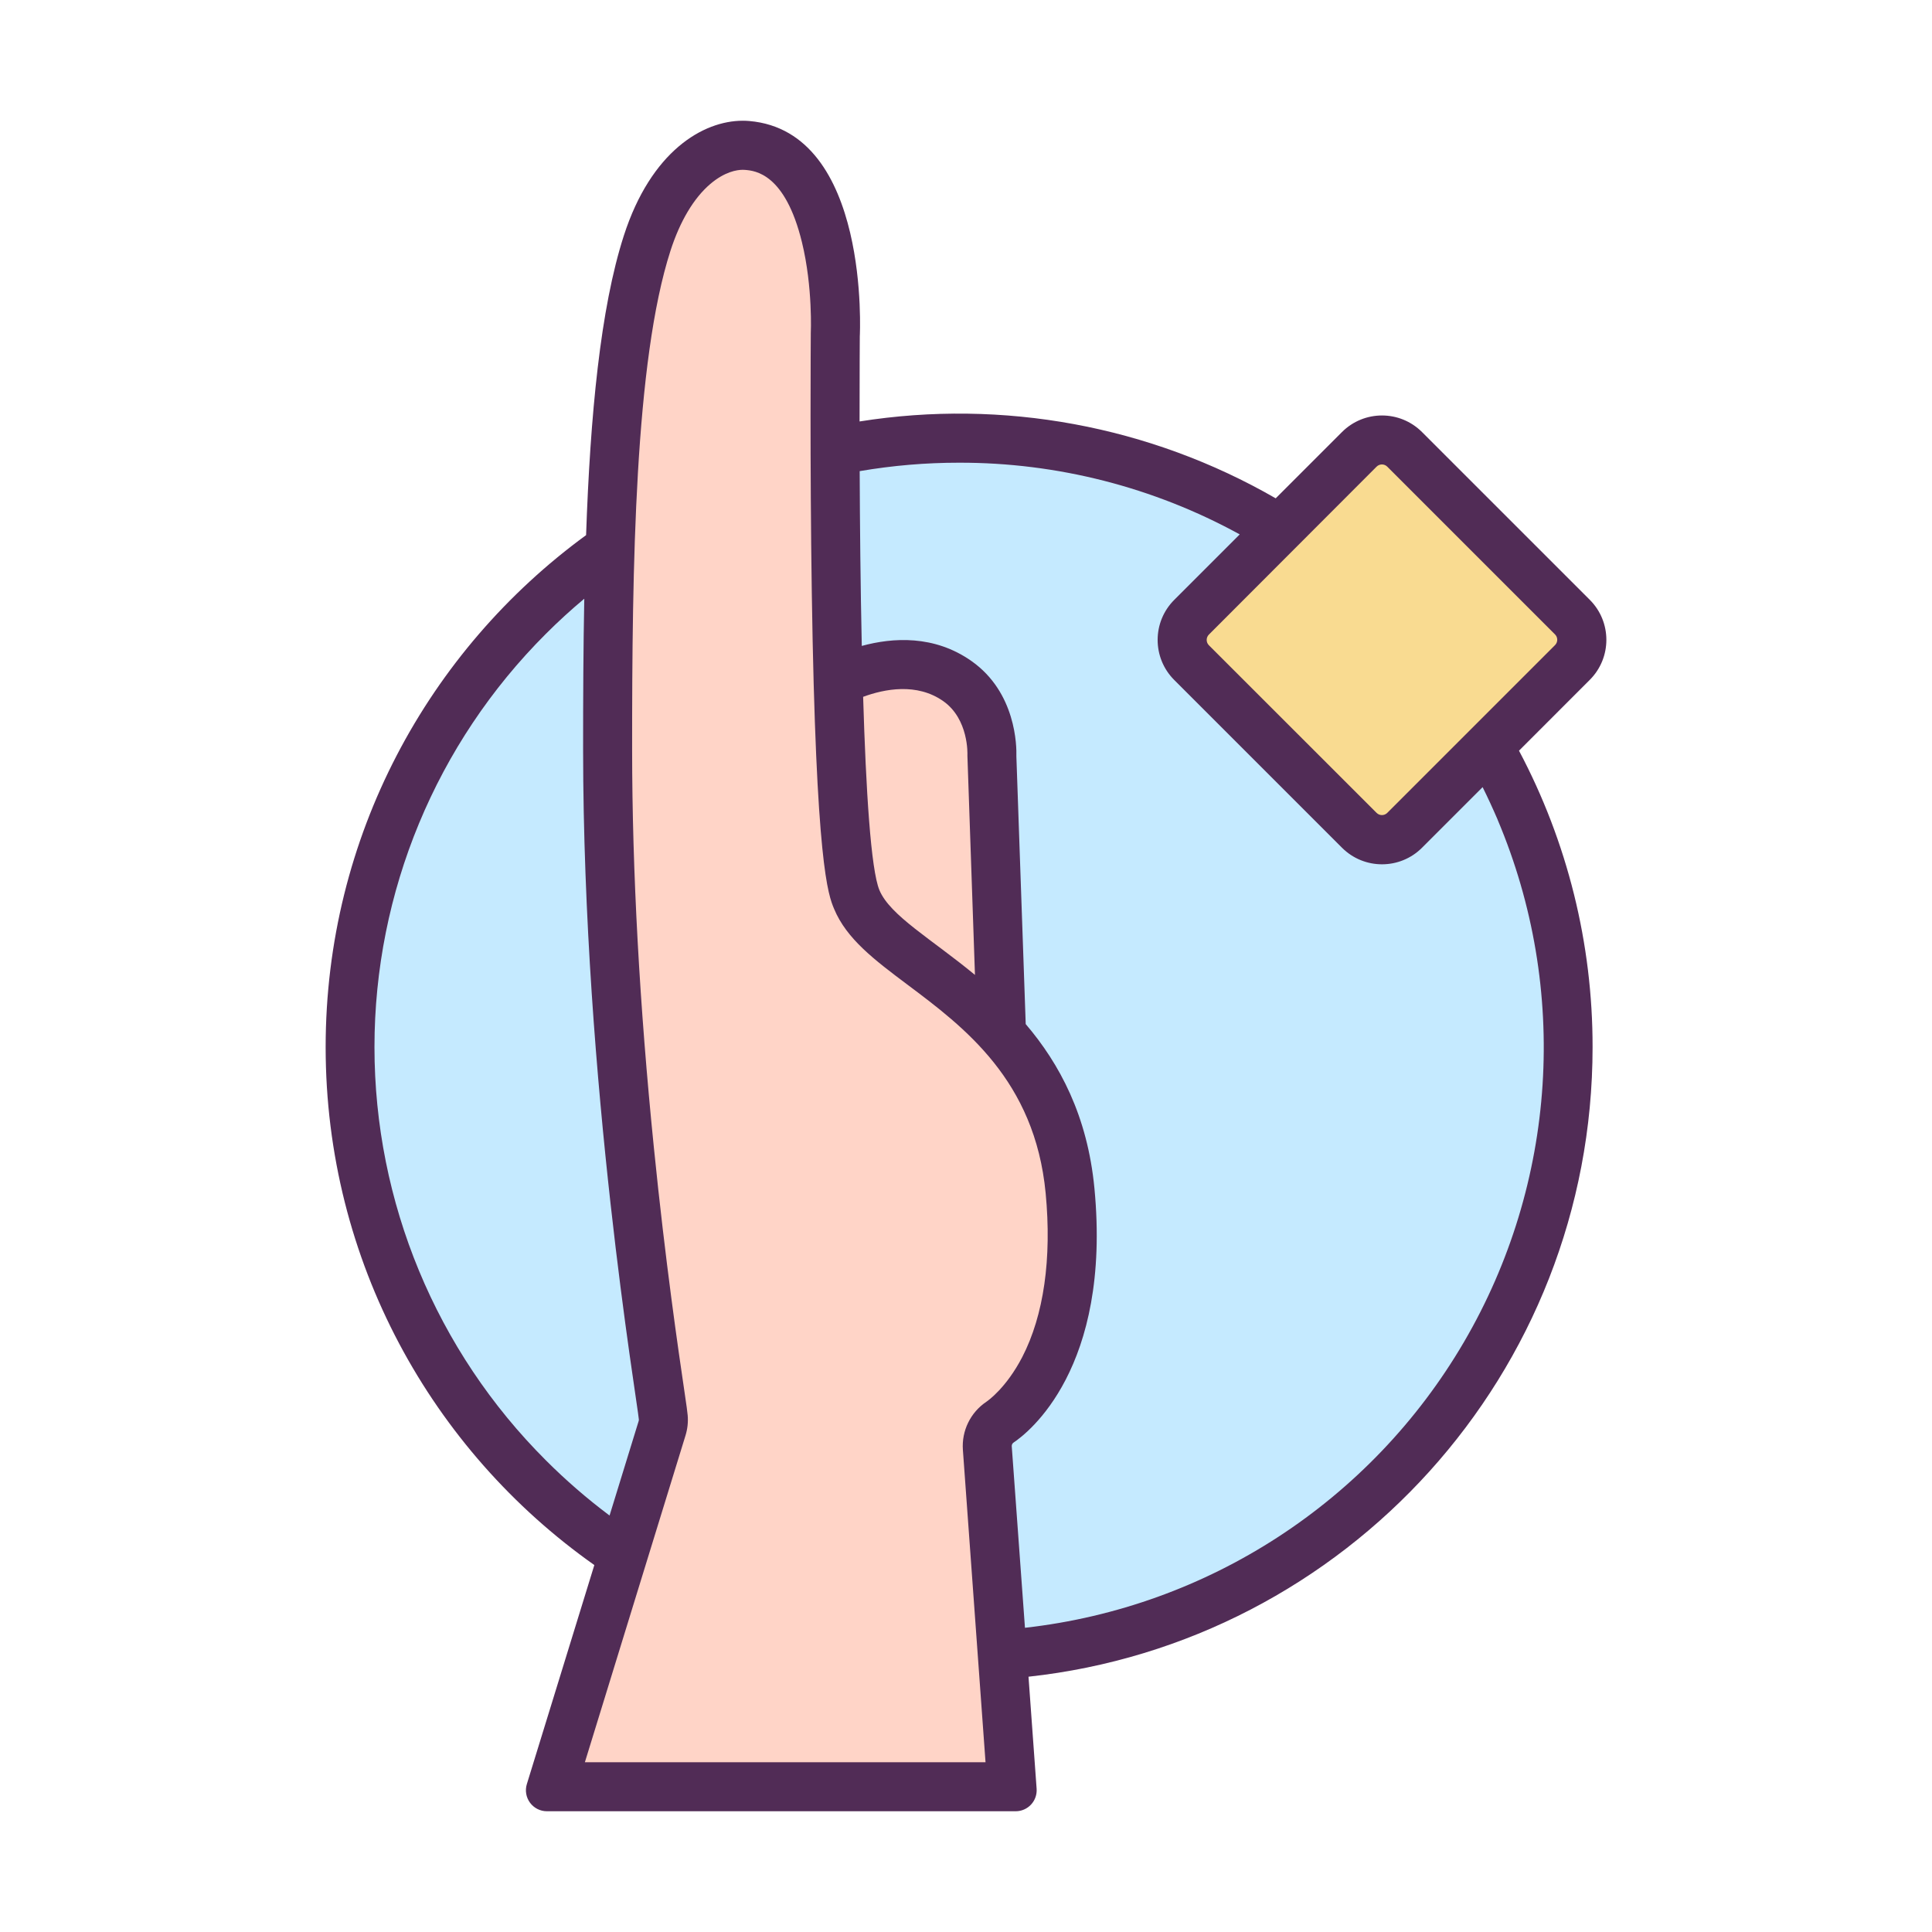
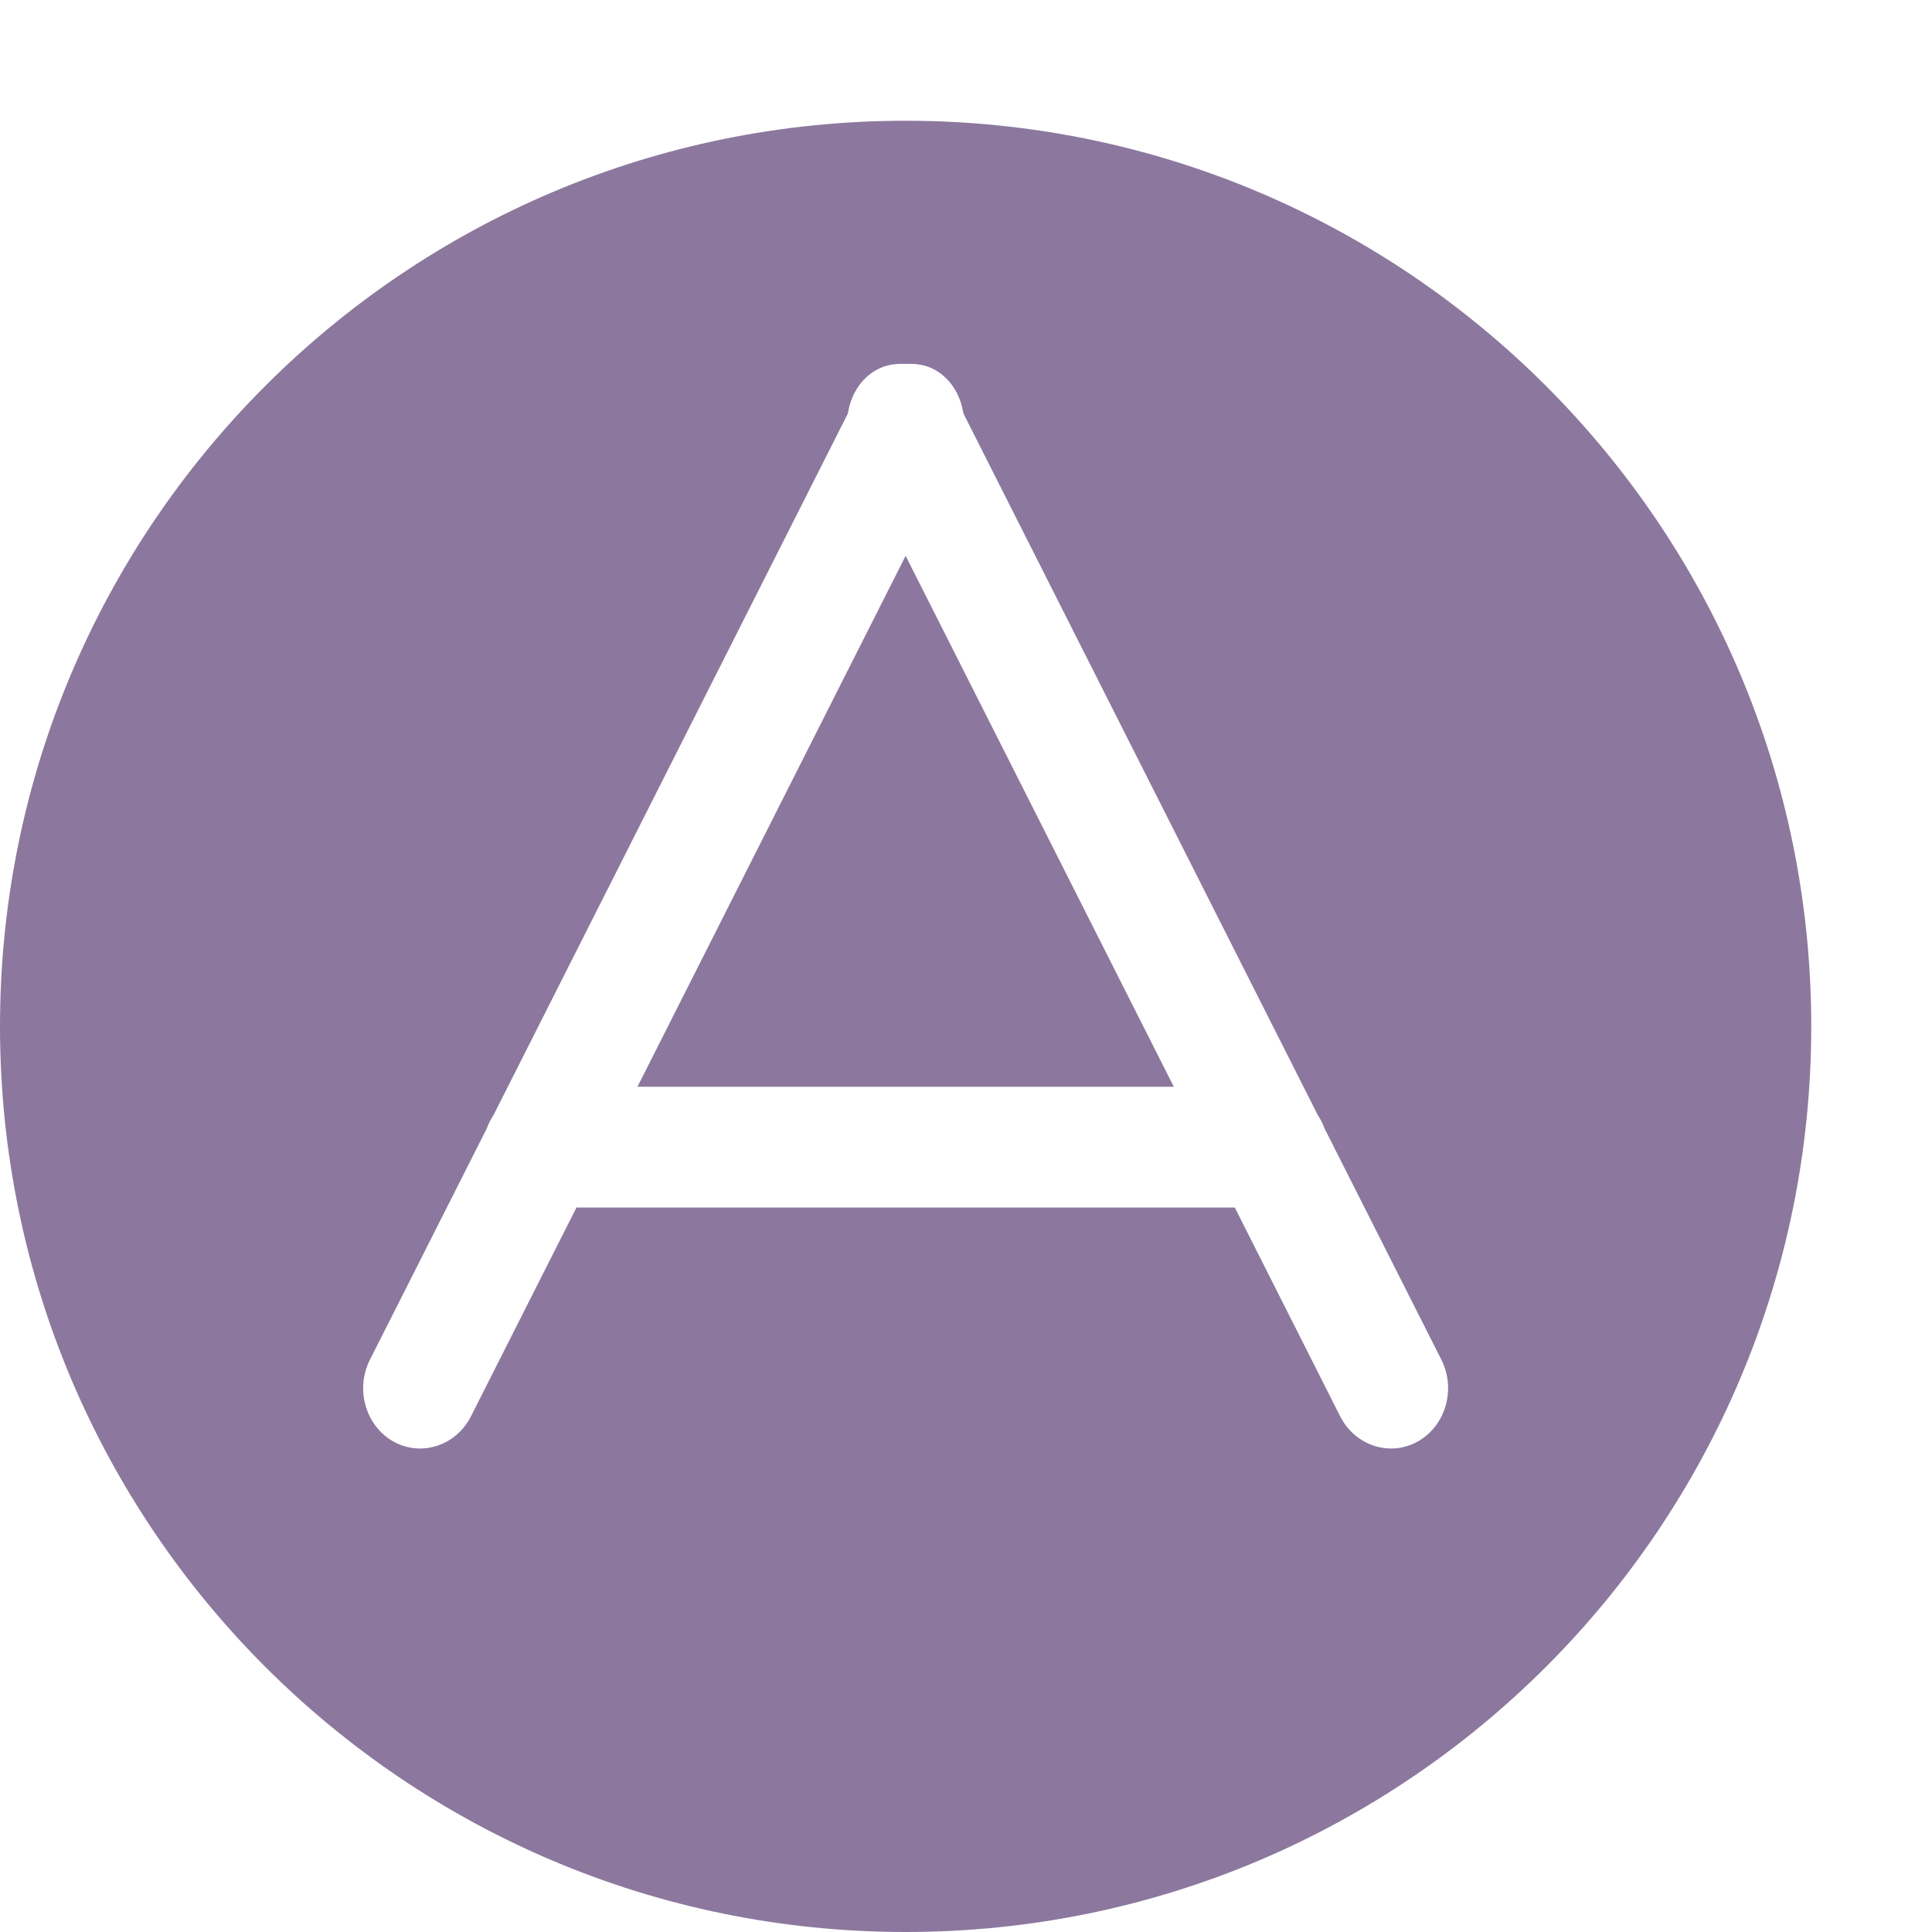
- <svg xmlns="http://www.w3.org/2000/svg" t="1522204093649" class="icon" style="" viewBox="0 0 1024 1024" version="1.1" p-id="1824" width="128" height="128">
+ <svg xmlns="http://www.w3.org/2000/svg" t="1533026719791" class="icon" style="" viewBox="0 0 1024 1024" version="1.1" p-id="1472" width="128" height="128">
  <defs>
    <style type="text/css" />
  </defs>
-   <path d="M732.48 445a16.89 16.89 0 0 1-12-5l-88.92-88.92a17 17 0 0 1 0-24l46.68-46.68a320.63 320.63 0 0 0-169.88-48.21 325.83 325.83 0 0 0-65.74 6.68c0.06 22.22 0.23 48.48 0.63 75.16 0.26 17.45 0.59 33 1 46.82 11.89-5.75 40.06-16.18 63.2 0.1 20 14.08 18.29 39.91 18.29 39.91l5.13 147.07c17.83 19.85 32.77 46 36.31 83.2 8.5 89.23-32.44 119.47-37.13 122.62a15.25 15.25 0 0 0-6.68 13.73l7.92 109.41a323 323 0 0 0 257.8-481.41l-44.59 44.59a16.89 16.89 0 0 1-12.02 4.93zM351.56 751.23c-0.13-1.56-0.54-4.41-1.72-12.43-18.37-125.17-27.72-240-27.77-341.41 0-35.11 0.17-71.71 1.3-107a326.6 326.6 0 0 0-43.24 36.36 322.75 322.75 0 0 0 0 456.44 326 326 0 0 0 50.1 41L350.94 757a15.12 15.12 0 0 0 0.62-5.77z" fill="#C5EAFF" p-id="1825" />
-   <path d="M530 753.77c4.7-3.15 45.63-33.39 37.13-122.62-3.54-37.19-18.48-63.35-36.31-83.2l-5.13-147.07s1.72-25.82-18.29-39.91c-23.13-16.28-51.31-5.85-63.2-0.1-0.37-13.84-0.7-29.36-1-46.82-0.4-26.68-0.57-52.94-0.63-75.16-0.09-35.24 0.09-60.31 0.09-60.72v-0.6c0-0.25 1.29-25.57-4.8-51.29-7.31-30.87-21.4-47.43-41.89-49.2-0.76-0.07-1.55-0.1-2.34-0.1-16.41 0-38.34 13.64-50.68 51.91-12.49 38.75-17.6 98-19.64 161.49-1.14 35.29-1.32 71.88-1.3 107 0.06 101.38 9.4 216.24 27.77 341.41 1.18 8 1.59 10.88 1.72 12.43a15.12 15.12 0 0 1-0.62 5.73l-20.71 67.26L292.42 947h243.9l-5.08-70.09-7.92-109.41a15.25 15.25 0 0 1 6.68-13.73z" fill="#FFD4C7" p-id="1826" />
-   <path d="M833.42 327.11l-88.92-88.92a17 17 0 0 0-24 0l-42.24 42.24-46.68 46.68a17 17 0 0 0 0 24l88.92 88.92a17 17 0 0 0 24 0l44.59-44.59 44.33-44.33a17 17 0 0 0 0-24z" fill="#F9DB91" p-id="1827" />
-   <path d="M842.62 360.34a30 30 0 0 0 0-42.43L753.7 229a30 30 0 0 0-42.43 0l-35.12 35.12a336.23 336.23 0 0 0-220.56-40.74c0-27.1 0.12-45.1 0.12-45.1s5.84-108.57-58.55-114.14q-1.7-0.15-3.46-0.15c-21.19 0-48.66 16.27-63.06 60.92-12.43 38.55-17.8 95.16-20 158.72C227 344.7 172.6 443.48 172.6 555c0 113.44 56.27 213.73 142.41 274.51l-35.77 116.1A11.12 11.12 0 0 0 289.87 960h248.47a11.12 11.12 0 0 0 11.09-11.92l-4.3-59.39C713.25 870.36 844.1 728 844.1 555a334.17 334.17 0 0 0-39-157.12z m-113-113a4 4 0 0 1 5.66 0l88.92 88.92a4 4 0 0 1 0 5.66l-88.92 88.92a4 4 0 0 1-5.66 0L640.74 342a4 4 0 0 1 0-5.66zM289.32 774a309.46 309.46 0 0 1 0-438.05q9.81-9.81 20.36-18.62c-0.51 26.13-0.63 53.05-0.62 80.08 0.1 177 28.77 345.59 29.54 354.91a2.19 2.19 0 0 1-0.09 0.83l-15.43 50.11A312.17 312.17 0 0 1 289.32 774z m233.43-31a28.27 28.27 0 0 0-12.4 25.46l12 165.56H310l53.34-173.21a28.07 28.07 0 0 0 1.15-10.63c-0.16-2-0.54-4.55-1.81-13.25-3-20.33-10-67.93-16.11-128.67-7.62-75.43-11.5-146.36-11.53-210.85-0.05-97.3 1.47-206 20.32-264.49 5.06-15.7 12.36-27.94 21.1-35.4C384.14 91 390.55 90 393.69 90c0.42 0 0.83 0 1.22 0.05 5.26 0.45 21.25 1.84 30.15 38.38 5.82 23.89 4.68 48.26 4.67 48.45v1.2c0 0.66-0.5 67 0.54 136.17 2.16 144.3 8.7 160 11.84 167.53 6.64 15.94 21.5 27.07 38.71 40 30.16 22.59 67.69 50.7 73.4 110.64 3.31 34.73-1 64.76-12.4 86.84-8.47 16.29-18.01 23.01-19.07 23.74z m-6-226.28c-23.17-19.12-45-31.44-50.64-44.93-4.55-10.91-7.15-53.22-8.63-102.46 11.3-4.16 28.47-7.56 42.47 2.29 13.6 9.57 12.81 28.32 12.8 28.41v0.56z m277-82.29a309.62 309.62 0 0 1-250.5 428.33l-7-96.2a2.21 2.21 0 0 1 1-2c7.5-5 51.92-39.13 42.83-134.65-3.67-38.56-18.53-66.15-36.43-87.12l-4.95-141.87c0.17-5.33-0.09-33.88-23.82-50.57-19.73-13.88-41.69-12.48-58.12-8-0.69-31.89-1-64.77-1.11-92.64a311.32 311.32 0 0 1 52.7-4.47 307.9 307.9 0 0 1 148.73 38l-34.72 34.72a30 30 0 0 0 0 42.43l88.92 88.92a30 30 0 0 0 42.43 0l32.11-32.11q4.18 8.44 7.95 17.21z" fill="#512C56" p-id="1828" />
+   <path d="M337.856 576l284.288 0L480 294.592 337.856 576zM480 64C214.848 64 0 278.848 0 544S214.848 1024 480 1024 960 809.152 960 544 745.152 64 480 64zM751.424 764.032c-14.784 8.256-33.216 2.24-41.152-13.44L654.464 640 305.536 640l-55.872 110.592c-7.936 15.68-26.304 21.696-41.152 13.44-14.784-8.32-20.352-27.776-12.416-43.392l61.888-122.496c0.896-2.624 2.176-4.928 3.648-7.232l187.776-371.776c1.472-9.472 6.464-18.24 15.168-23.104C469.504 193.28 474.752 192.64 480 192.896 485.248 192.64 490.496 193.28 495.424 195.968c8.704 4.864 13.696 13.632 15.168 23.104l187.776 371.776c1.472 2.304 2.752 4.608 3.648 7.232l61.888 122.496C771.84 736.256 766.272 755.712 751.424 764.032z" p-id="1473" fill="#8c789e" />
</svg>
